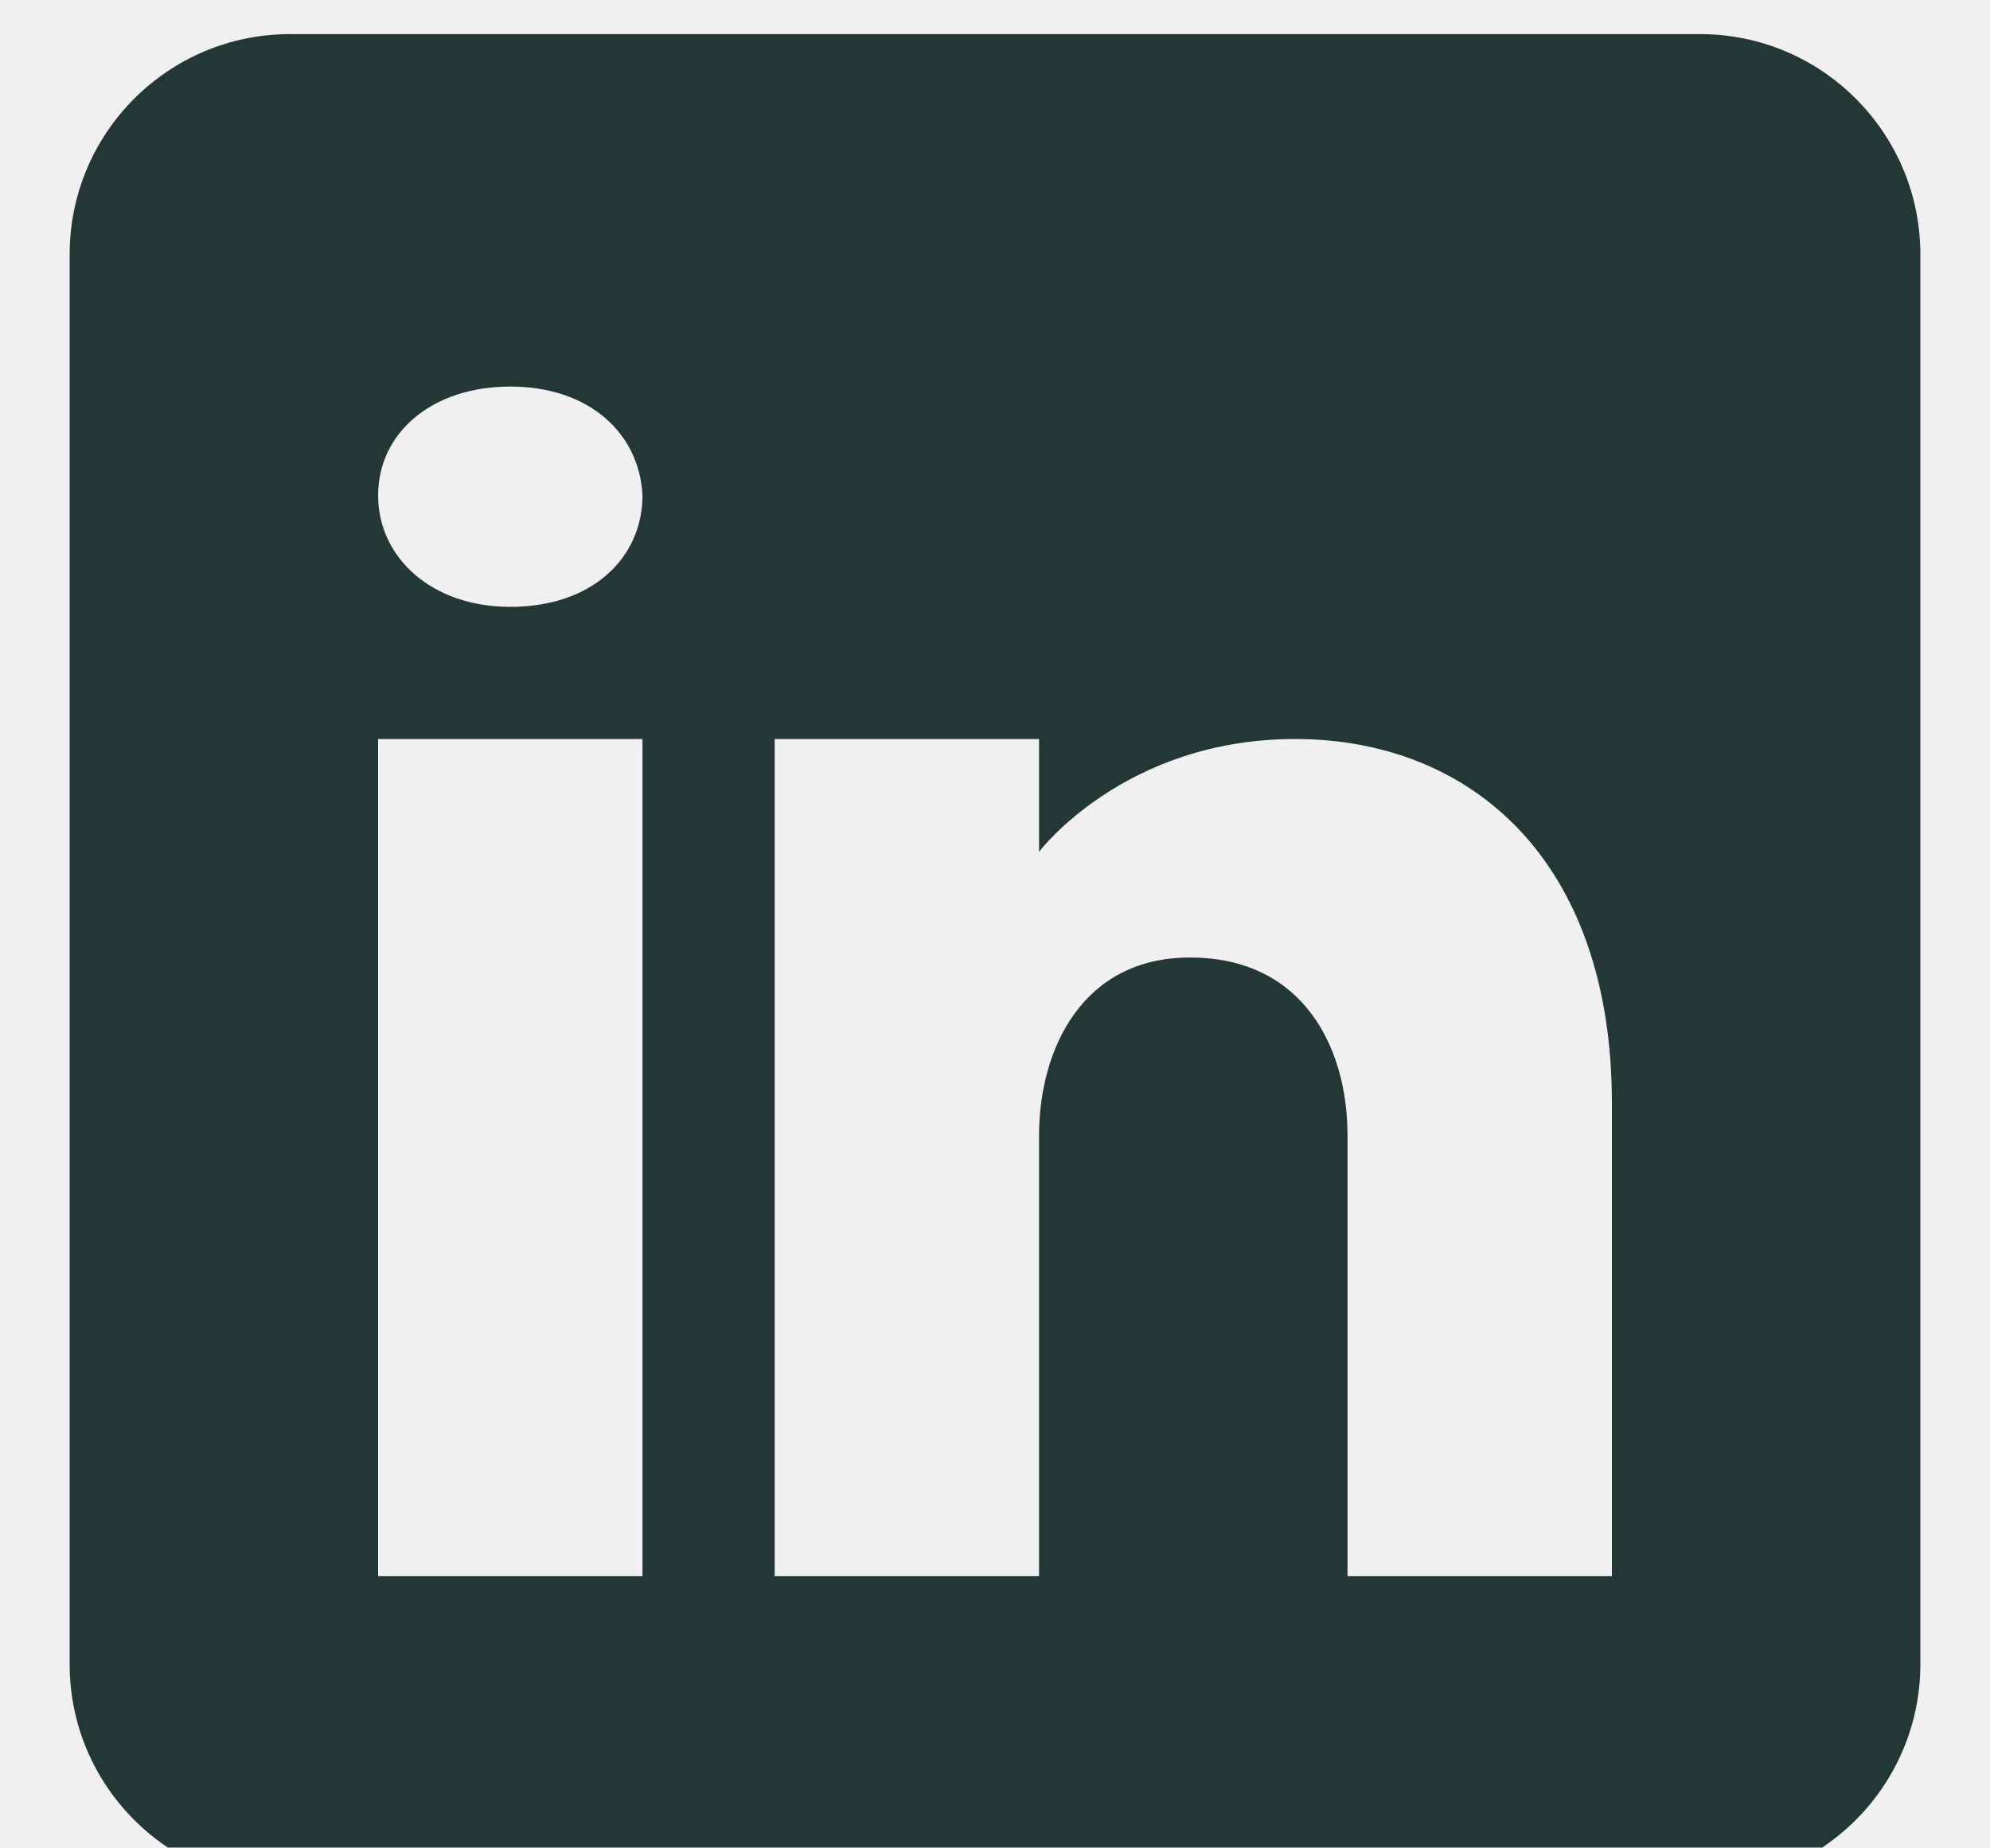
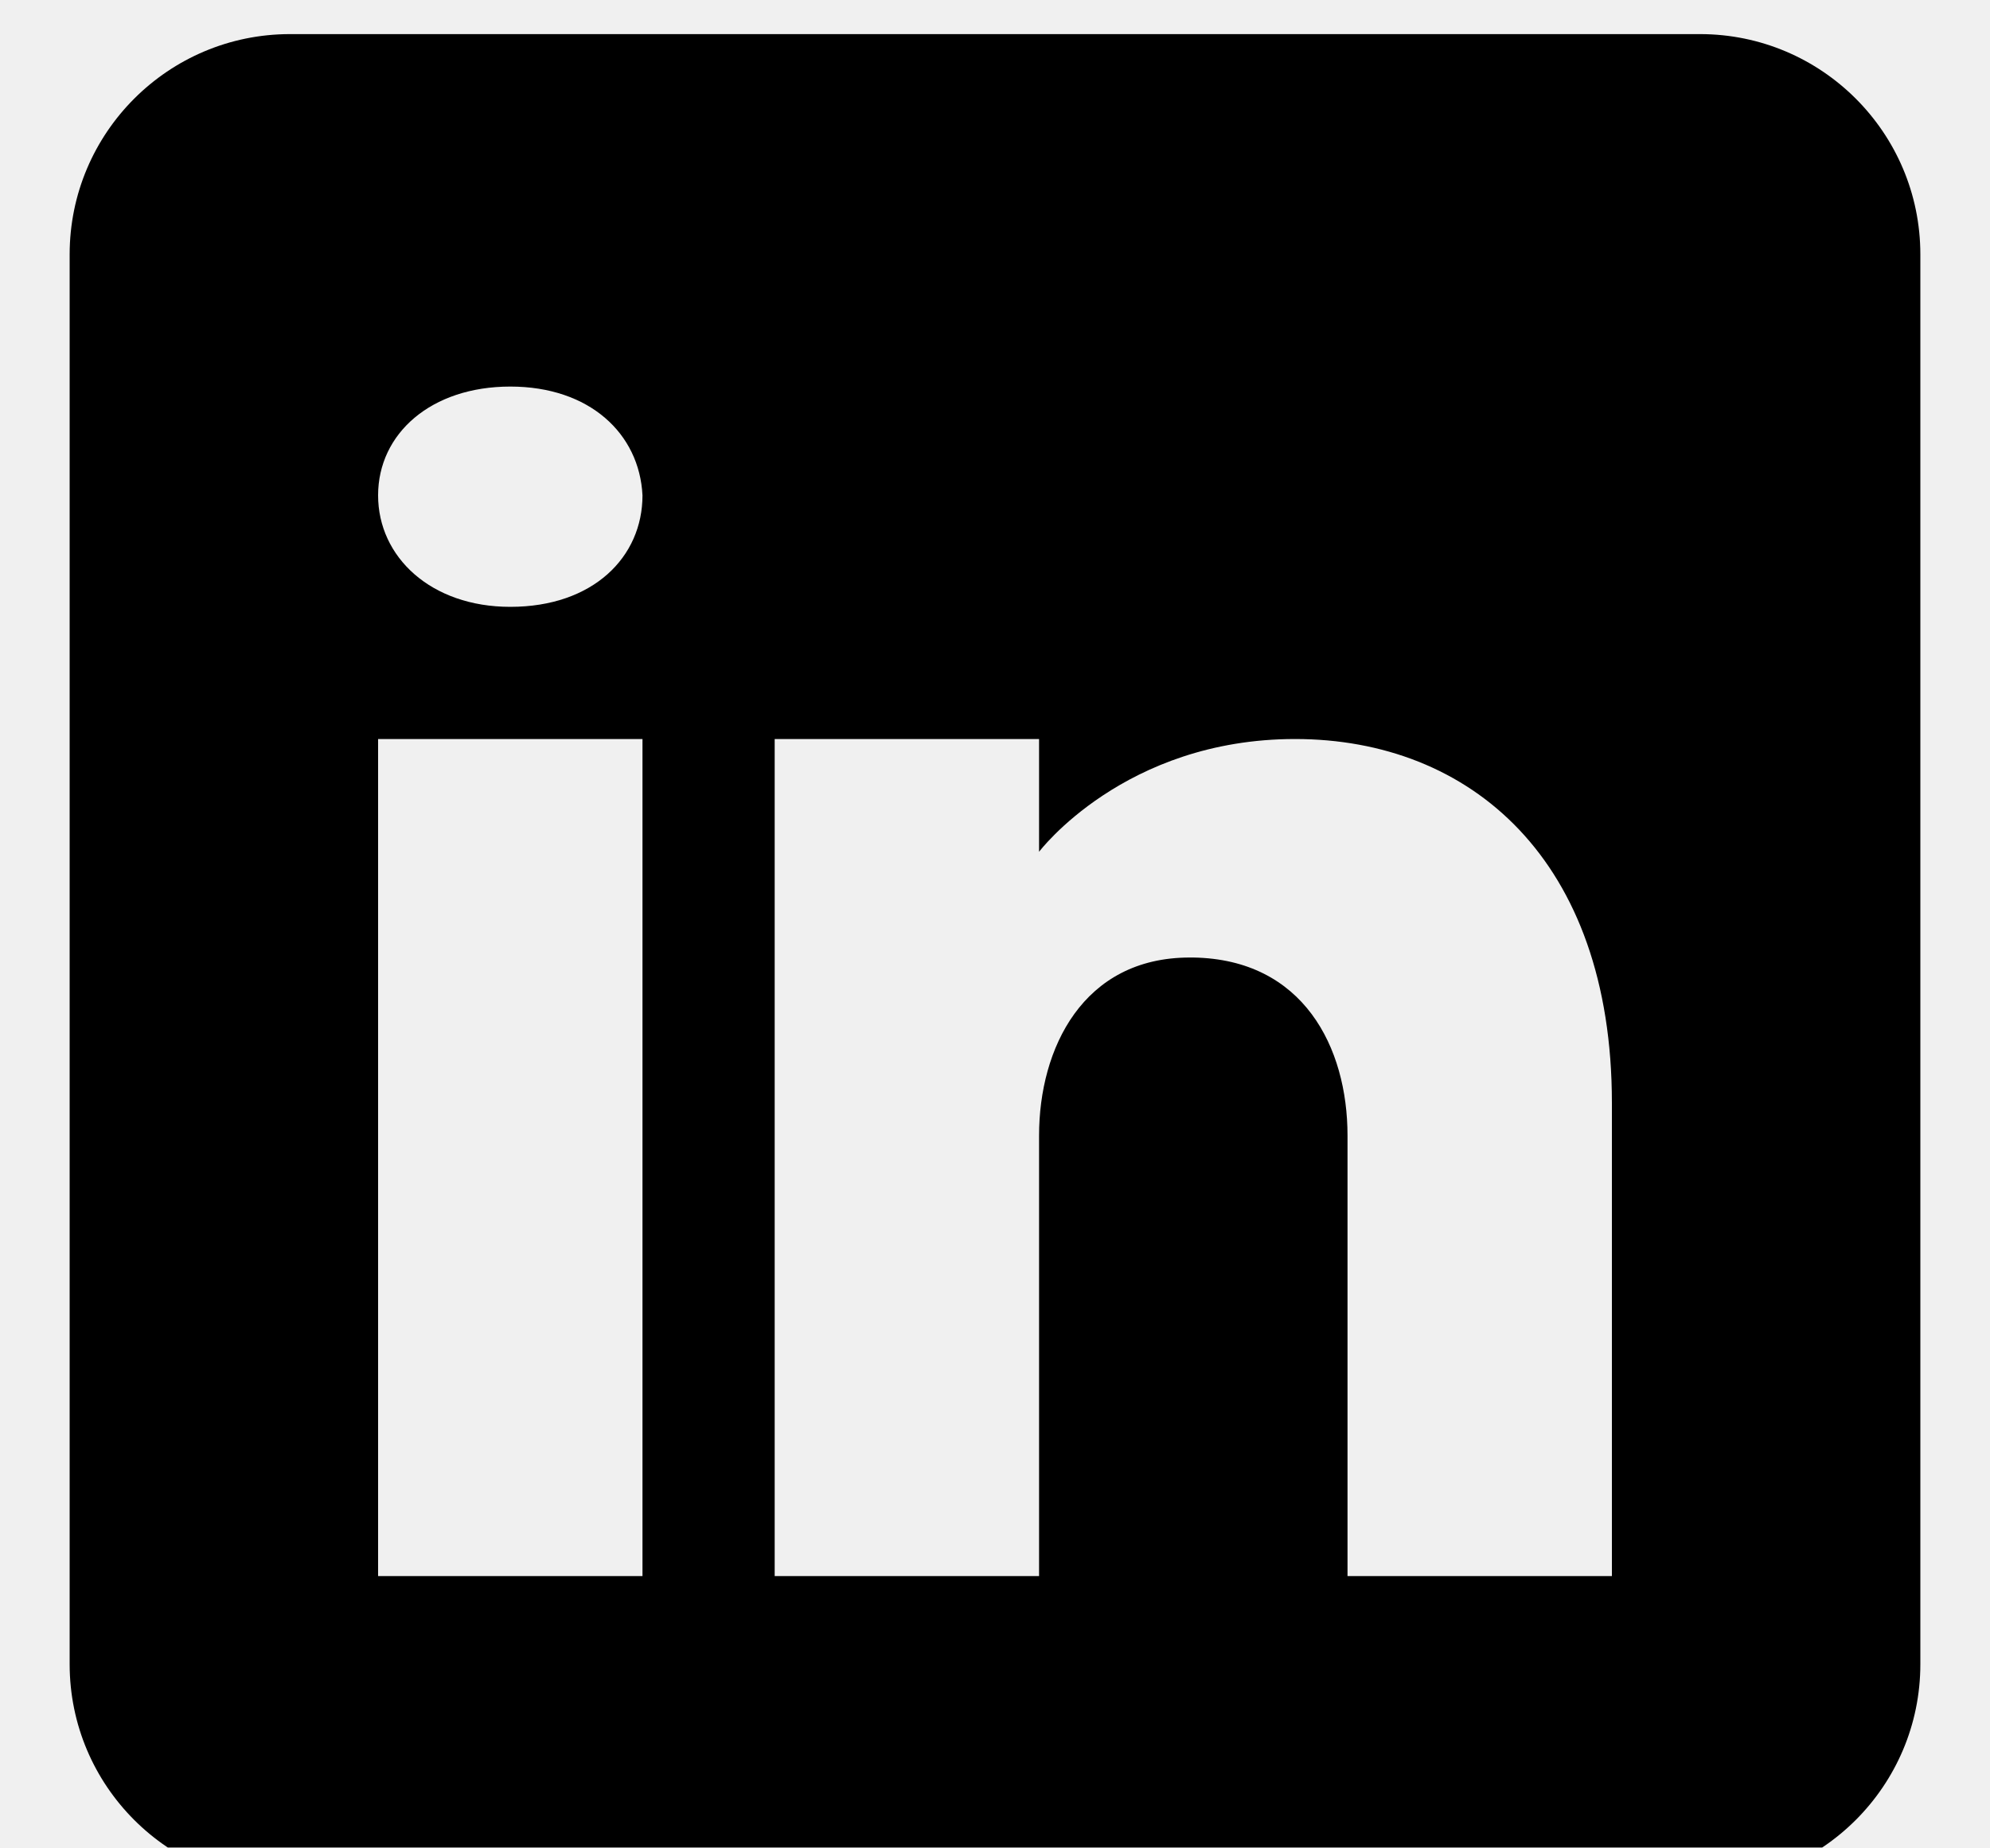
- <svg xmlns="http://www.w3.org/2000/svg" width="28" height="26" viewBox="0 0 28 26" fill="none">
+ <svg xmlns="http://www.w3.org/2000/svg" width="28" height="26" viewBox="0 0 28 26">
  <g clip-path="url(#clip0_1241_491)">
-     <path d="M23.92 0.48H4.08C2.369 0.48 0.98 1.869 0.98 3.58V23.42C0.98 25.131 2.369 26.52 4.08 26.52H23.92C25.631 26.52 27.02 25.131 27.02 23.42V3.58C27.02 1.869 25.631 0.48 23.92 0.48ZM9.04 10.4V22.18H5.32V10.4H9.04ZM5.32 6.971C5.32 6.103 6.064 5.44 7.18 5.44C8.296 5.44 8.997 6.103 9.04 6.971C9.04 7.839 8.346 8.54 7.18 8.54C6.064 8.54 5.32 7.839 5.32 6.971ZM22.68 22.18H18.96C18.96 22.18 18.96 16.439 18.96 15.98C18.96 14.74 18.34 13.5 16.79 13.475H16.74C15.24 13.475 14.62 14.752 14.62 15.98C14.62 16.544 14.62 22.18 14.62 22.18H10.9V10.4H14.62V11.987C14.62 11.987 15.817 10.4 18.222 10.4C20.684 10.4 22.68 12.093 22.68 15.521V22.18Z" fill="#233735" />
+     <path d="M23.92 0.48H4.08C2.369 0.48 0.98 1.869 0.98 3.58V23.42C0.98 25.131 2.369 26.52 4.08 26.52H23.92C25.631 26.52 27.02 25.131 27.02 23.42V3.58C27.02 1.869 25.631 0.48 23.92 0.48ZM9.04 10.4V22.18H5.32V10.4H9.04ZM5.32 6.971C5.32 6.103 6.064 5.44 7.18 5.44C8.296 5.44 8.997 6.103 9.04 6.971C9.04 7.839 8.346 8.54 7.18 8.54C6.064 8.54 5.32 7.839 5.32 6.971ZM22.68 22.18H18.96C18.96 22.18 18.96 16.439 18.96 15.98C18.96 14.74 18.34 13.5 16.79 13.475H16.74C15.24 13.475 14.62 14.752 14.62 15.98C14.62 16.544 14.62 22.18 14.62 22.18H10.9V10.4H14.62V11.987C14.62 11.987 15.817 10.4 18.222 10.4C20.684 10.4 22.68 12.093 22.68 15.521V22.18Z" />
  </g>
  <defs>
    <clipPath id="clip0_1241_491">
      <rect width="27" height="26" fill="white" transform="translate(0.5)" />
    </clipPath>
  </defs>
</svg>
